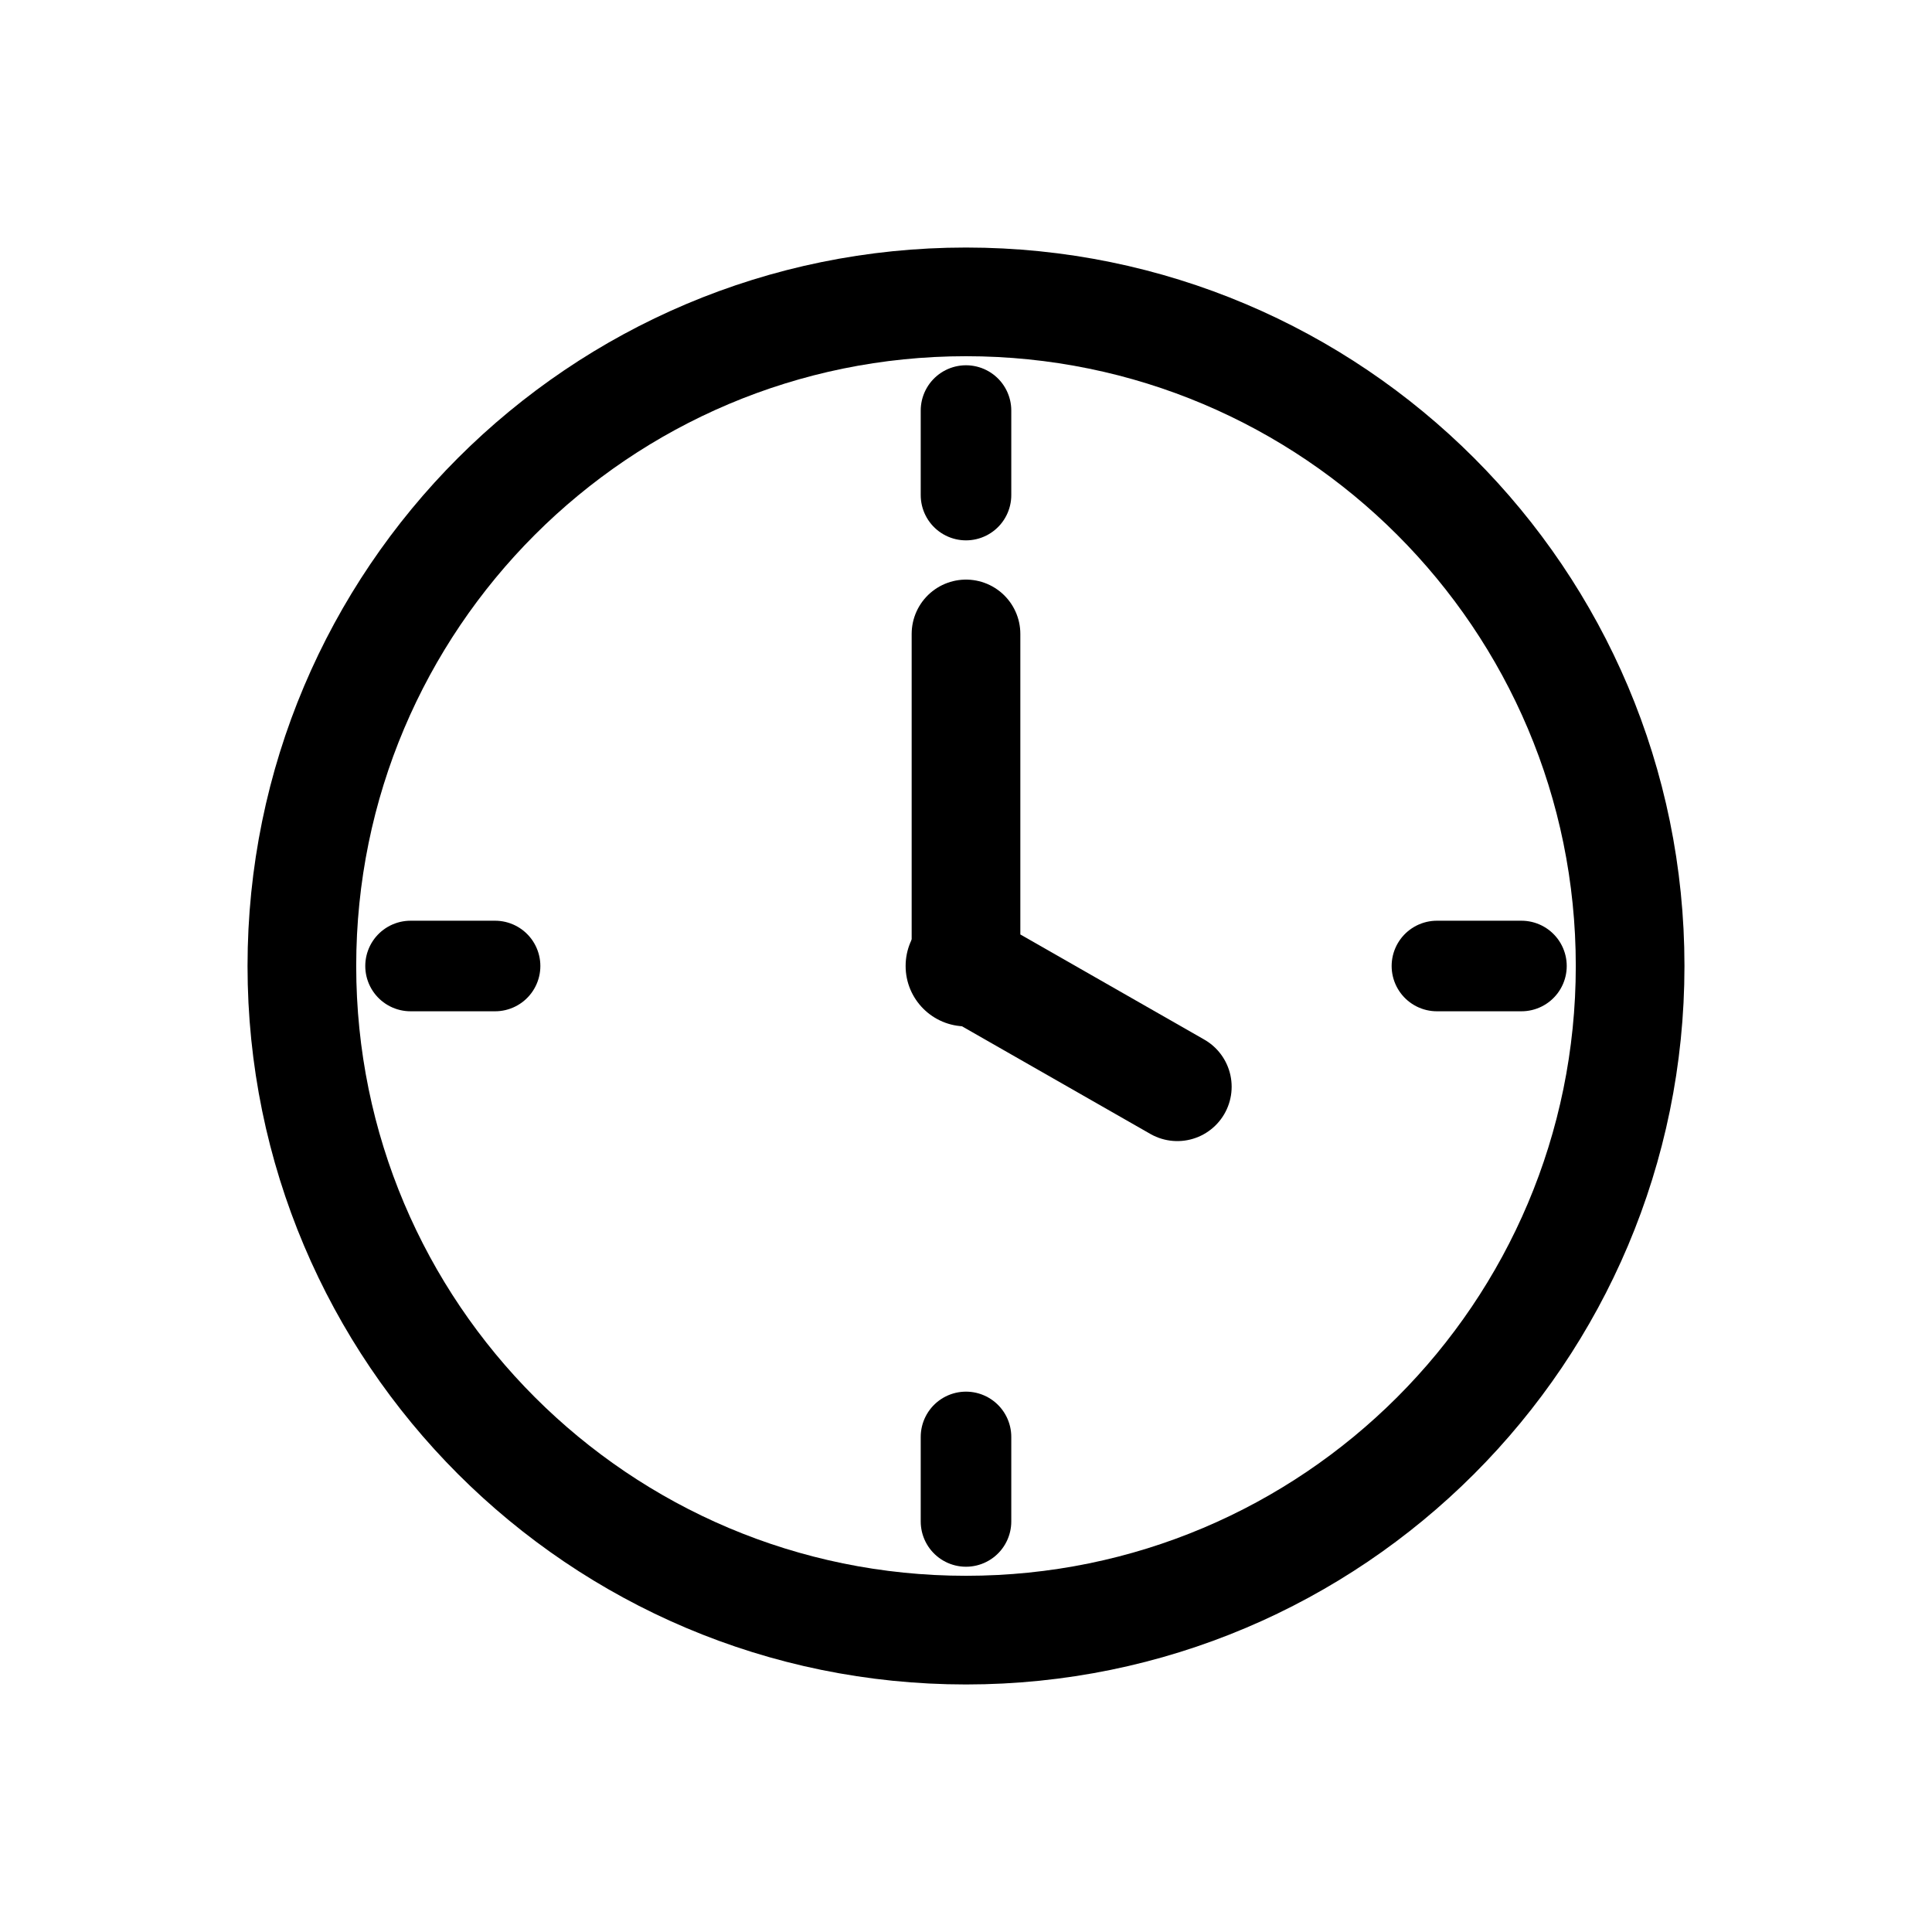
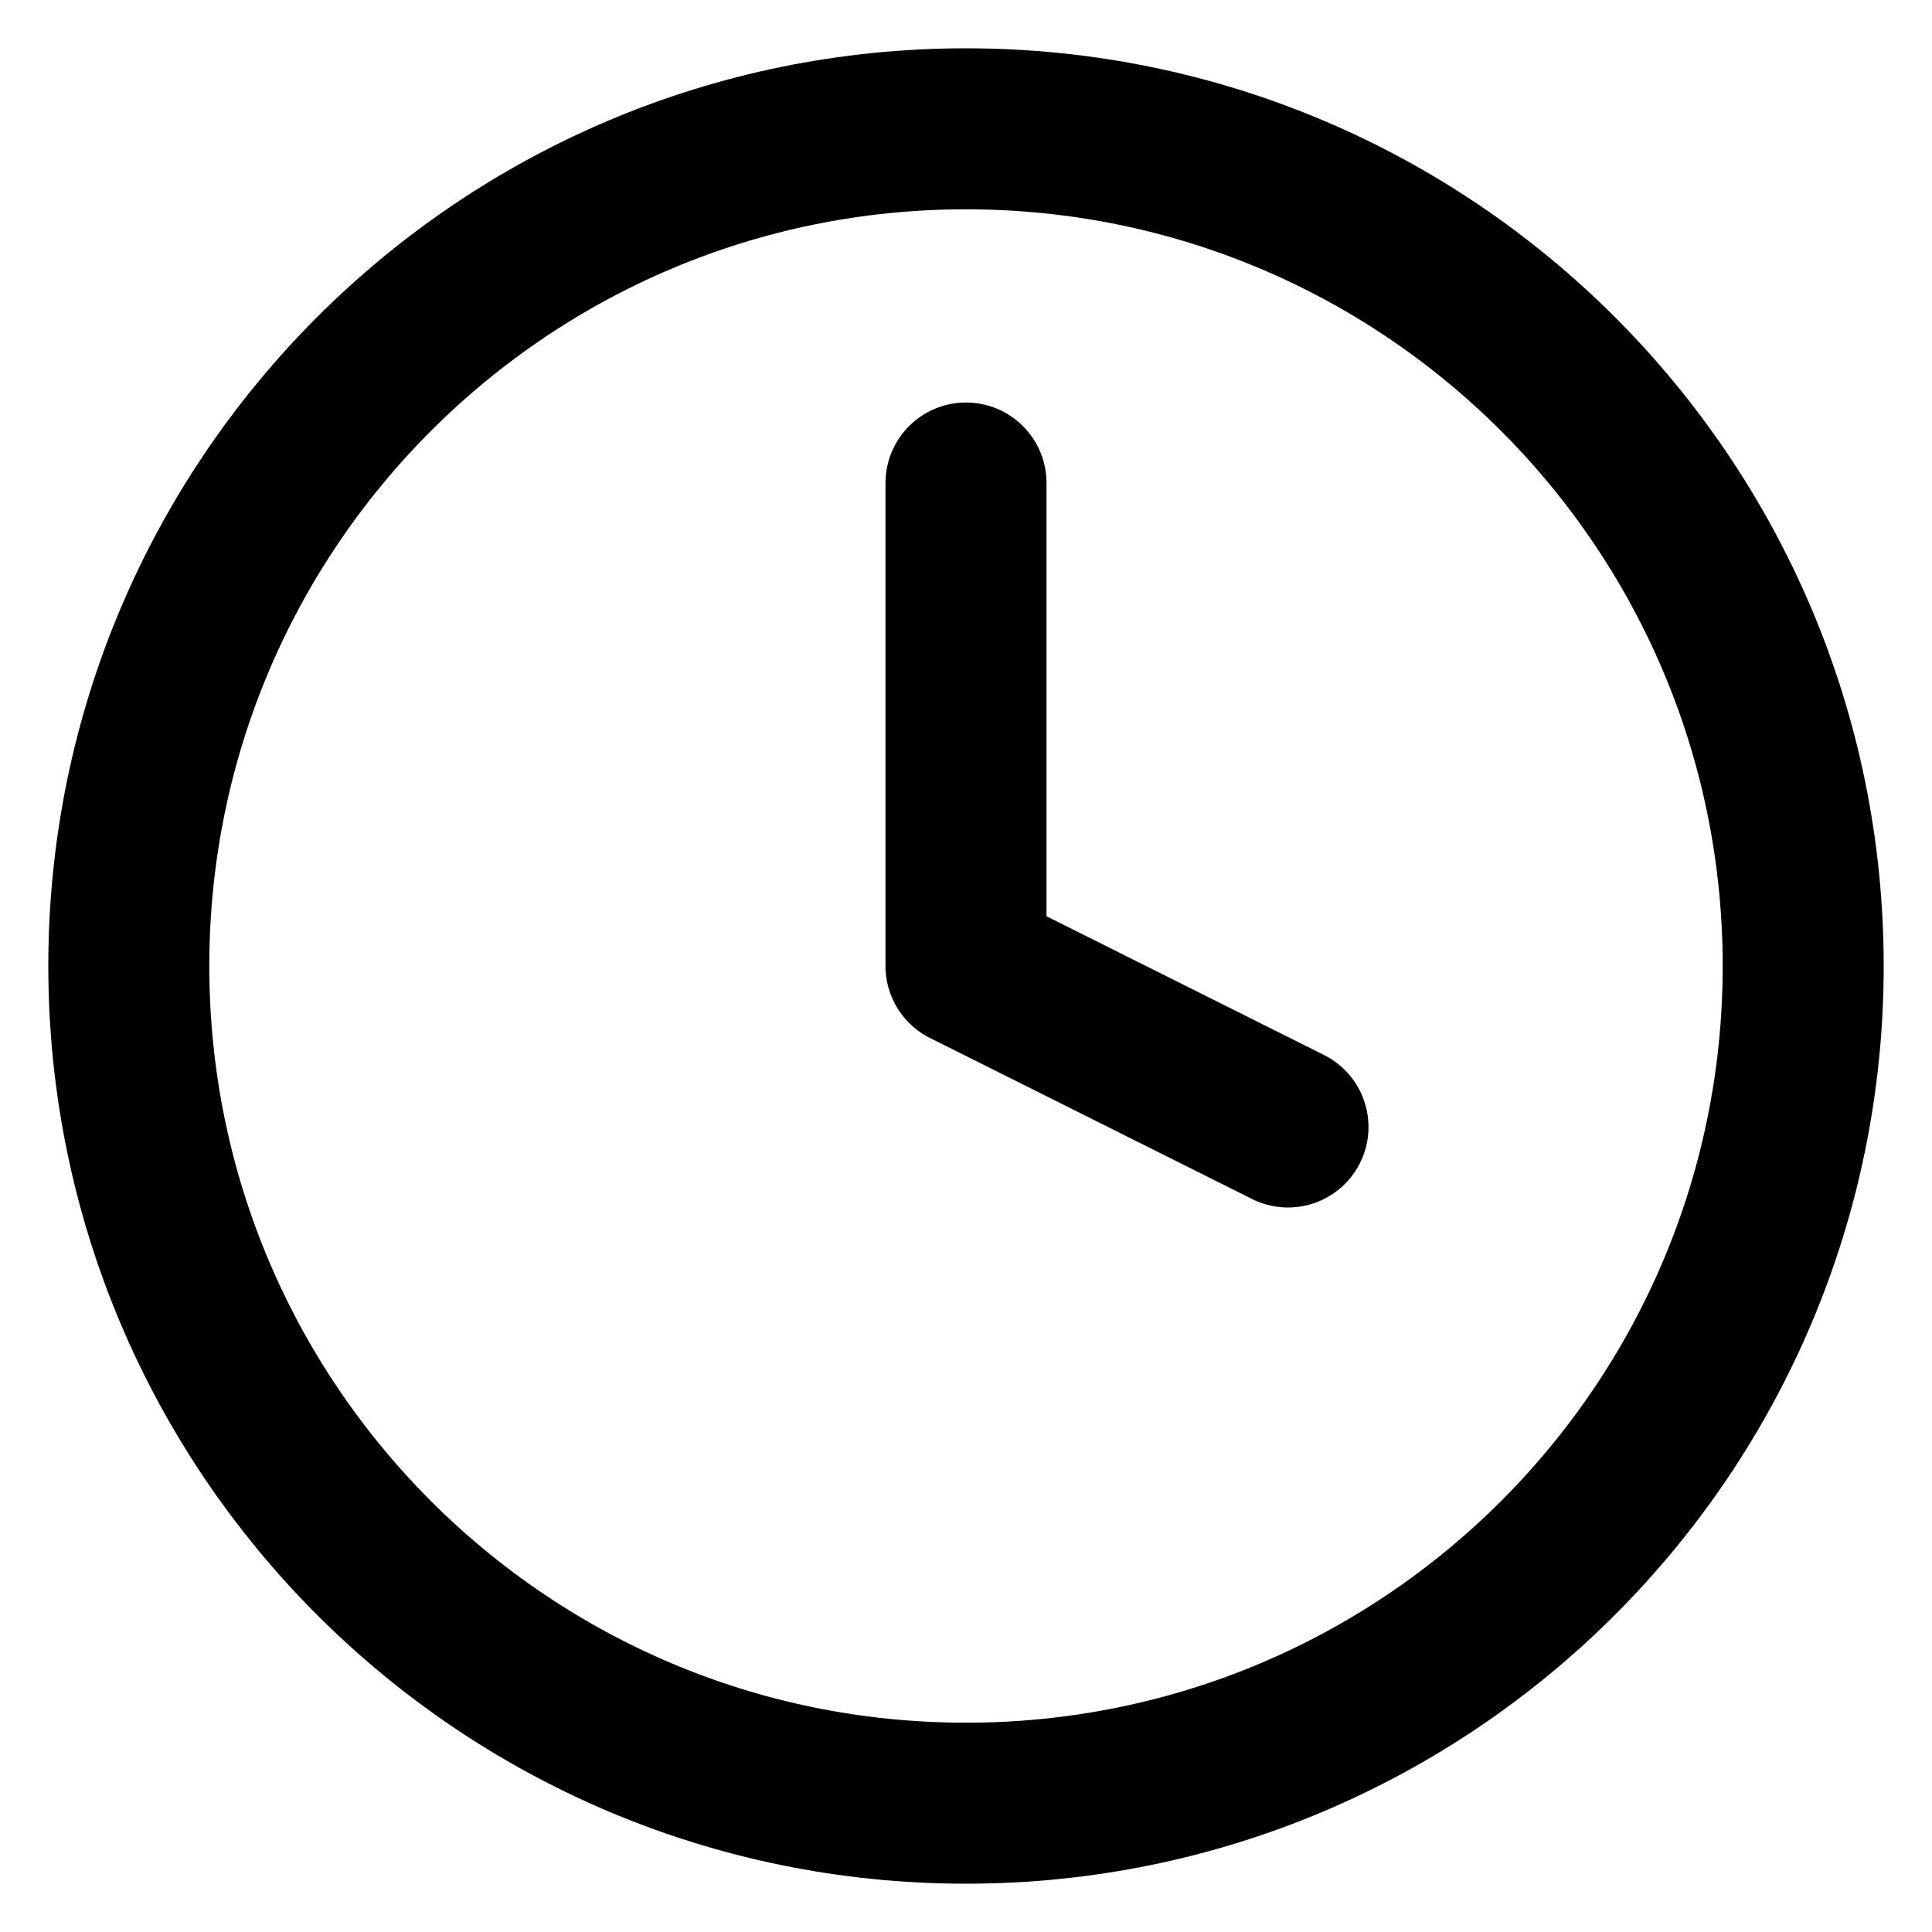
- <svg xmlns="http://www.w3.org/2000/svg" viewBox="0 0 32 32" fill="none">
-   <circle cx="16" cy="16" r="11" stroke="currentColor" stroke-width="1.8" stroke-linecap="round" stroke-linejoin="round" />
-   <line x1="16" y1="6.8" x2="16" y2="8.2" stroke="currentColor" stroke-width="1.5" stroke-linecap="round" />
-   <line x1="25.2" y1="16" x2="23.8" y2="16" stroke="currentColor" stroke-width="1.5" stroke-linecap="round" />
-   <line x1="16" y1="25.2" x2="16" y2="23.8" stroke="currentColor" stroke-width="1.5" stroke-linecap="round" />
-   <line x1="6.8" y1="16" x2="8.2" y2="16" stroke="currentColor" stroke-width="1.5" stroke-linecap="round" />
-   <path d="M 16 10.5 V 16 L 19.5 18" stroke="currentColor" stroke-width="1.8" stroke-linecap="round" stroke-linejoin="round" />
-   <circle cx="16" cy="16" r="1" fill="currentColor" />
+ <svg xmlns="http://www.w3.org/2000/svg" viewBox="0 0 24 24" fill="none" stroke="currentColor" stroke-width="2" stroke-linecap="round" stroke-linejoin="round" aria-hidden="true" focusable="false">
+   <circle cx="12" cy="12" r="10.4" />
+   <path d="M 12 6 V 12 L 16 14" />
</svg>
